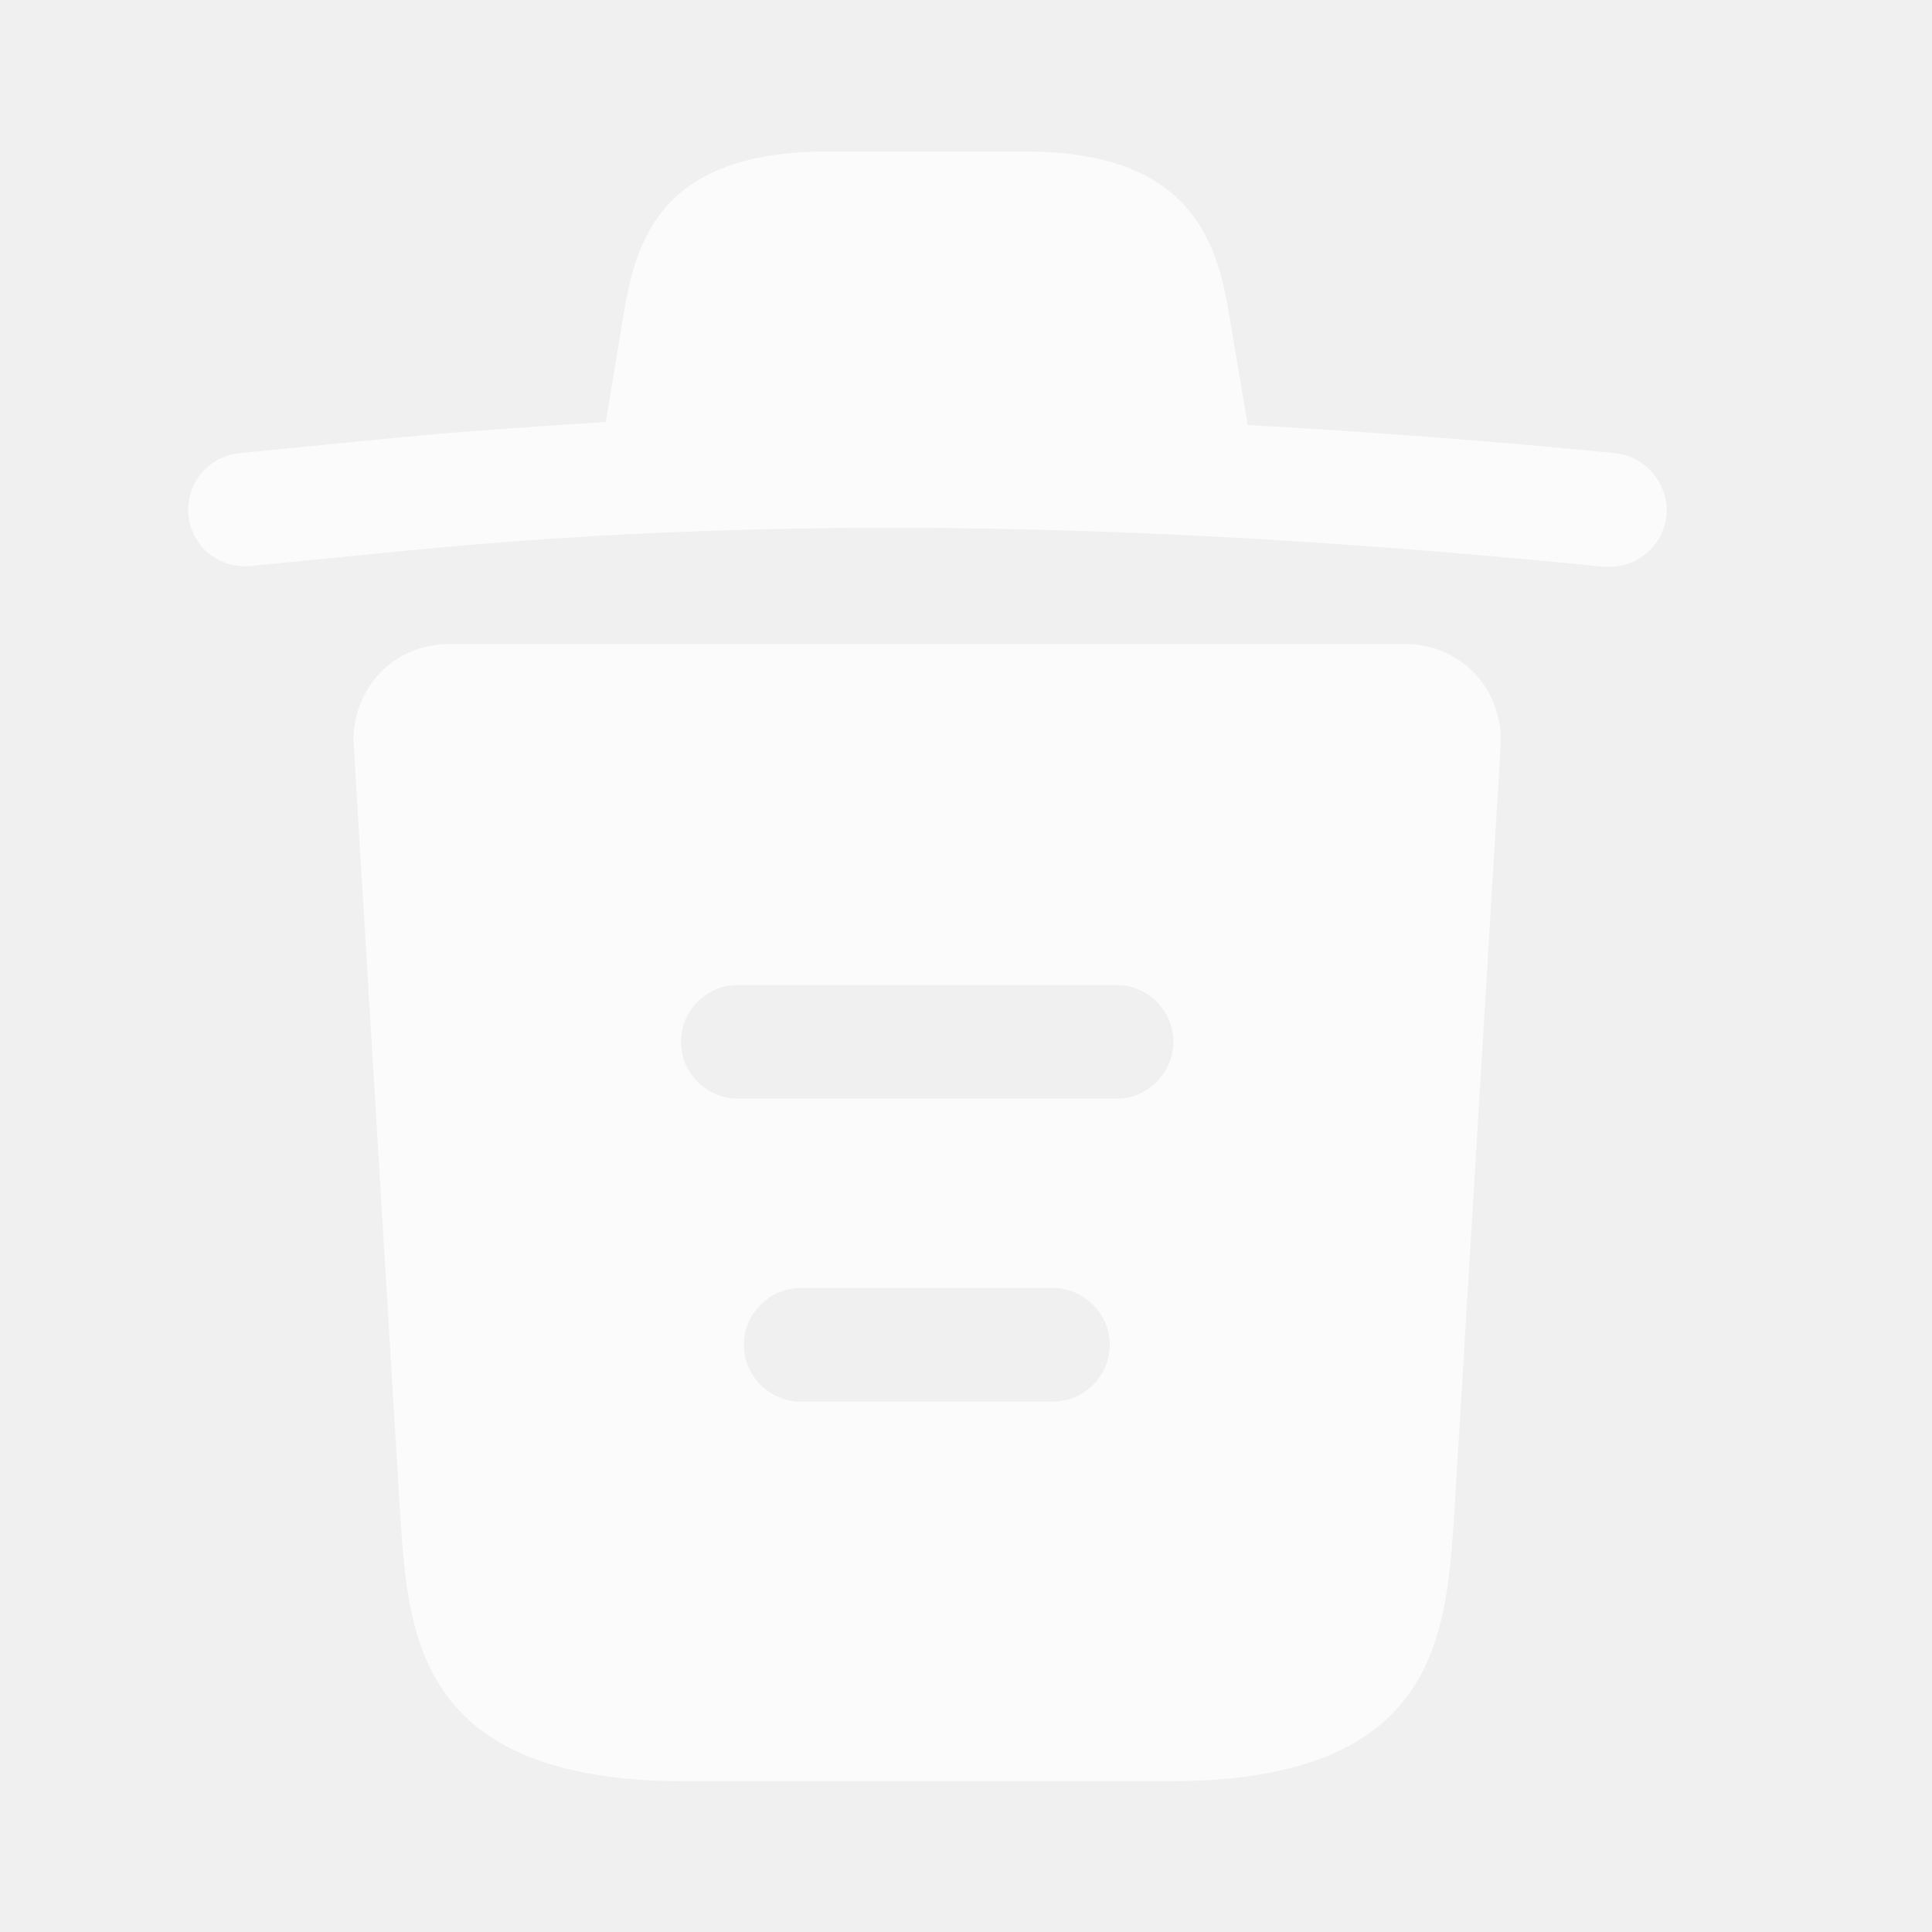
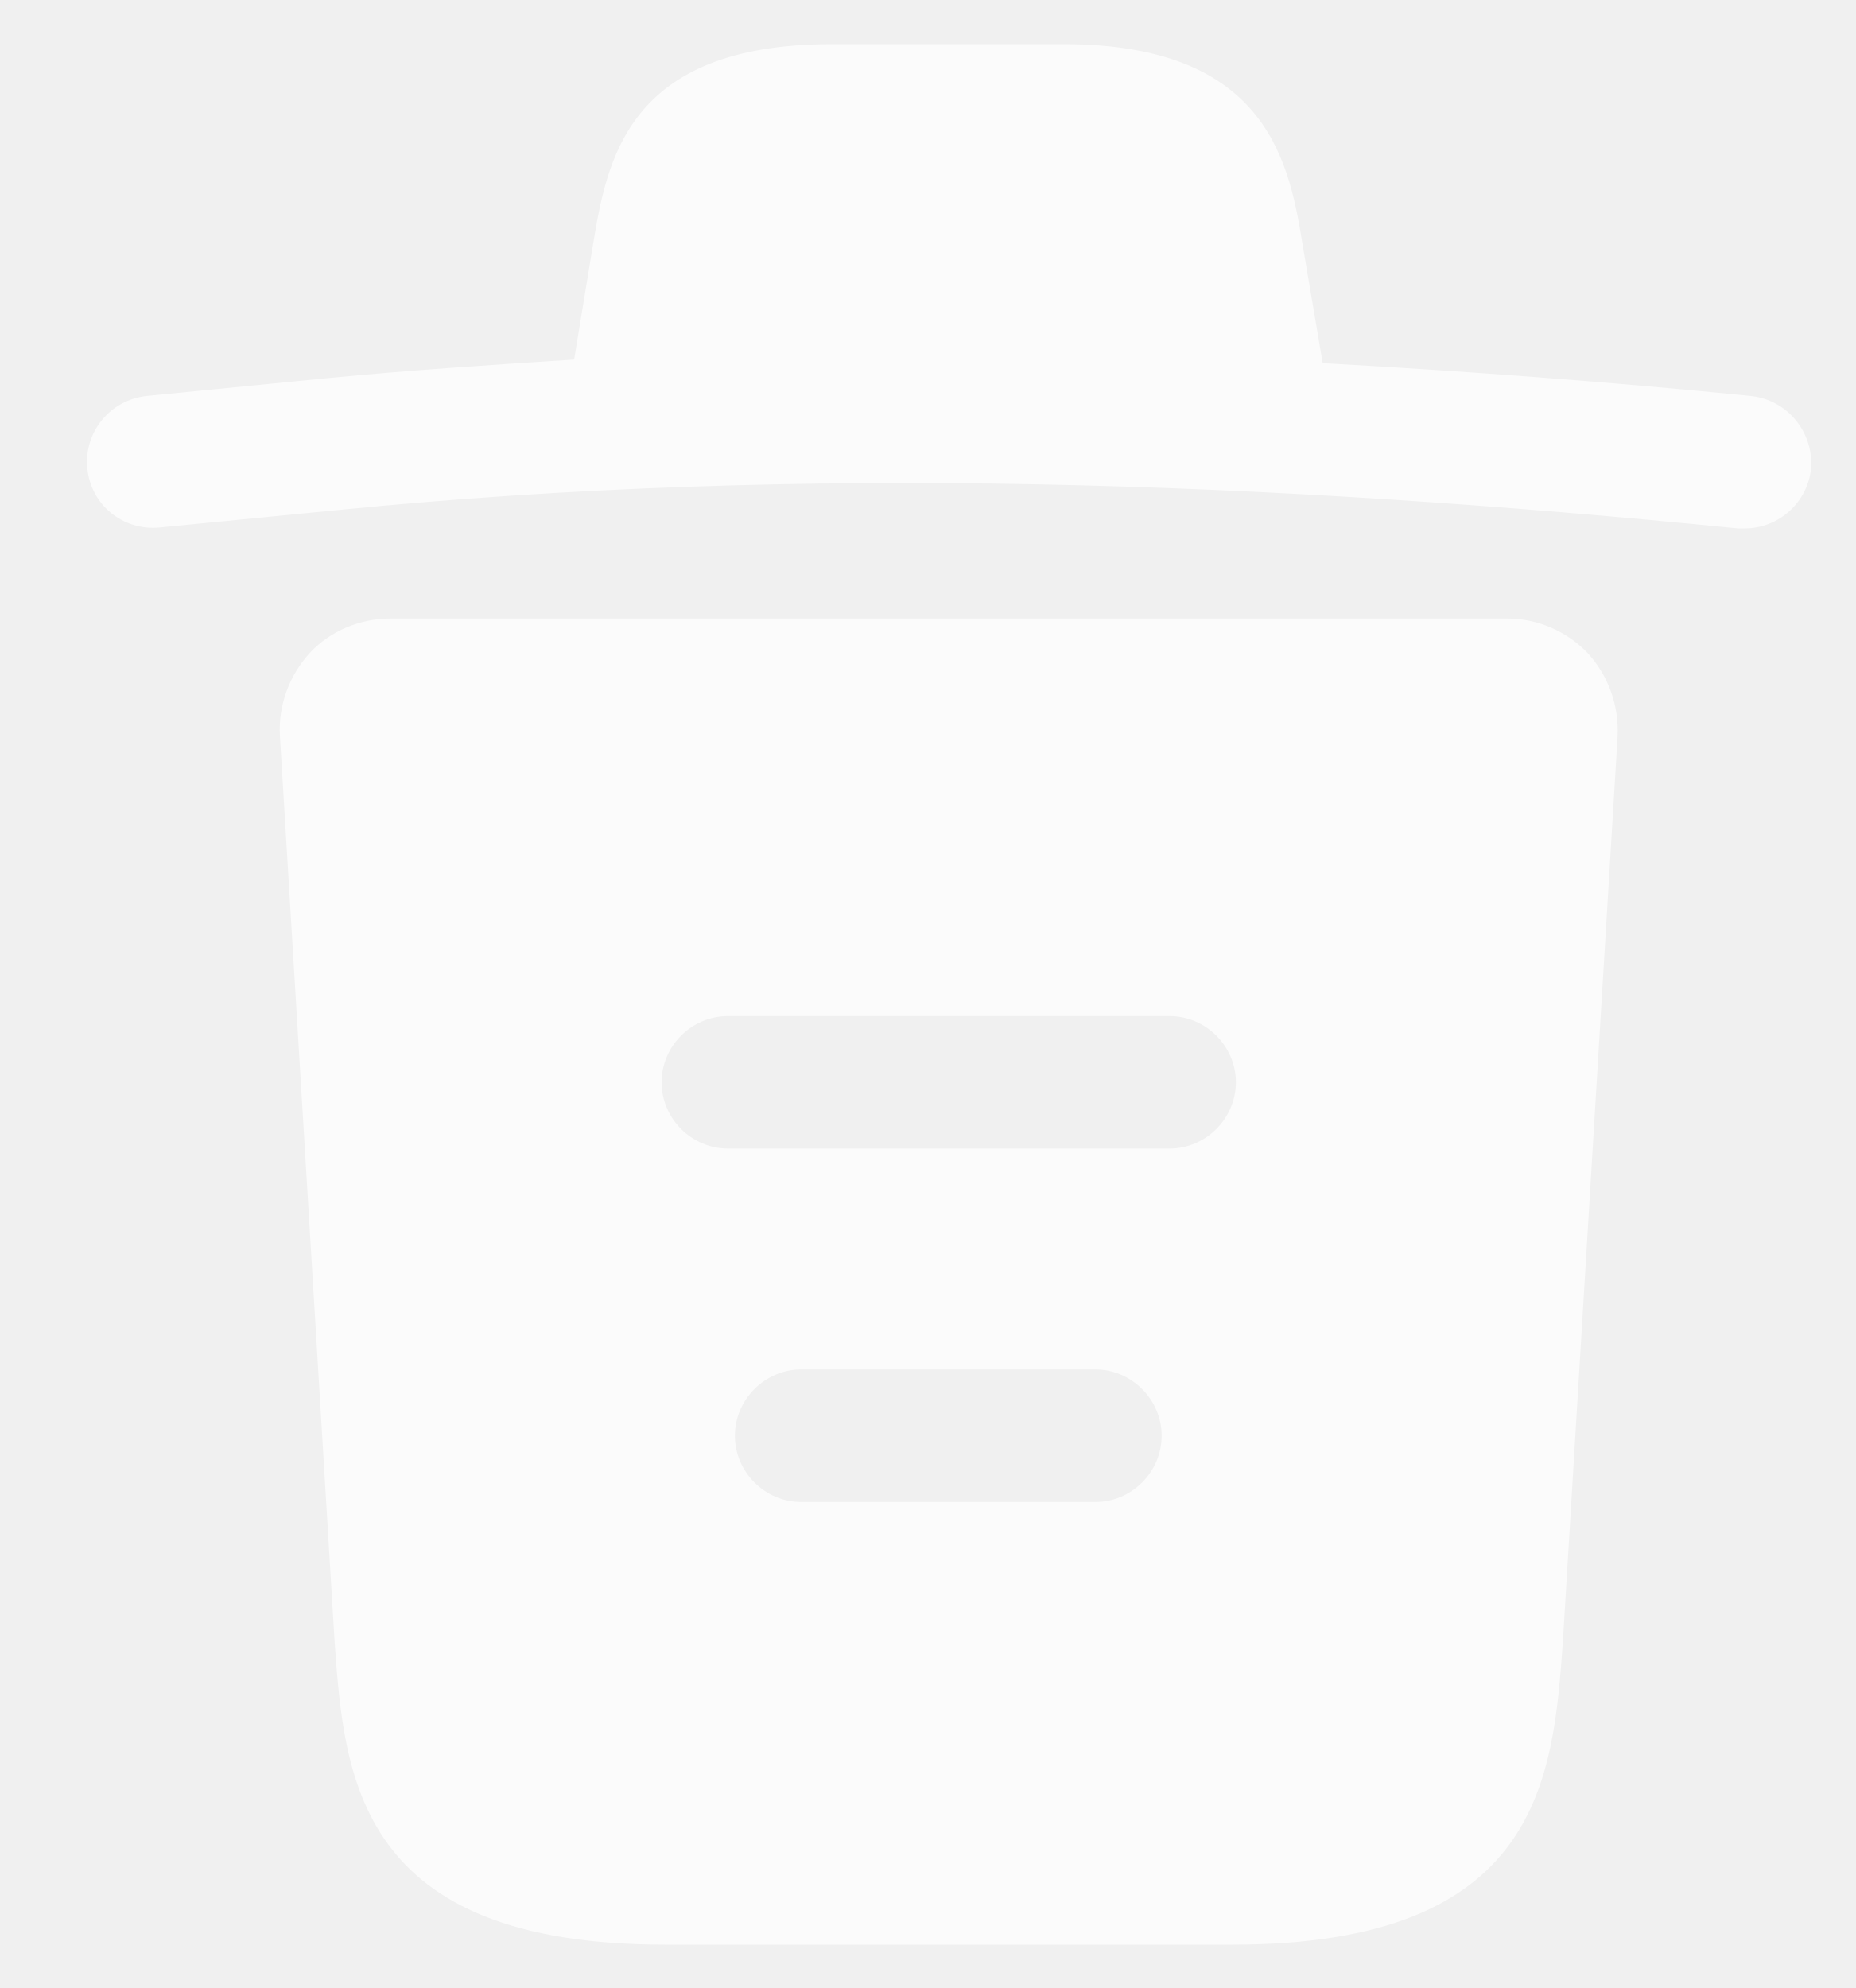
- <svg xmlns="http://www.w3.org/2000/svg" width="17" height="17" viewBox="0 0 17 17" fill="none">
-   <path d="M14.205 3.987C13.132 3.88 12.058 3.8 10.978 3.74V3.733L10.832 2.867C10.732 2.253 10.585 1.333 9.025 1.333H7.278C5.725 1.333 5.578 2.213 5.471 2.86L5.331 3.713C4.711 3.753 4.091 3.793 3.471 3.853L2.111 3.987C1.831 4.013 1.631 4.26 1.658 4.533C1.685 4.807 1.925 5.007 2.205 4.98L3.565 4.847C7.058 4.5 10.578 4.633 14.111 4.987C14.132 4.987 14.145 4.987 14.165 4.987C14.418 4.987 14.638 4.793 14.665 4.533C14.685 4.26 14.485 4.013 14.205 3.987Z" fill="white" fill-opacity="0.72" />
-   <path d="M12.978 5.927C12.818 5.76 12.598 5.667 12.372 5.667H3.945C3.718 5.667 3.492 5.76 3.338 5.927C3.185 6.093 3.098 6.32 3.112 6.553L3.525 13.393C3.598 14.407 3.692 15.673 6.018 15.673H10.298C12.625 15.673 12.718 14.413 12.792 13.393L13.205 6.56C13.218 6.32 13.132 6.093 12.978 5.927ZM9.265 12.333H7.045C6.772 12.333 6.545 12.107 6.545 11.833C6.545 11.56 6.772 11.333 7.045 11.333H9.265C9.538 11.333 9.765 11.56 9.765 11.833C9.765 12.107 9.538 12.333 9.265 12.333ZM9.825 9.667H6.492C6.218 9.667 5.992 9.44 5.992 9.167C5.992 8.893 6.218 8.667 6.492 8.667H9.825C10.098 8.667 10.325 8.893 10.325 9.167C10.325 9.44 10.098 9.667 9.825 9.667Z" fill="white" fill-opacity="0.72" />
+ <svg xmlns="http://www.w3.org/2000/svg" width="14" height="15" viewBox="0 0 14 15" fill="none">
+   <path d="M13.205 2.987C12.132 2.88 11.059 2.8 9.979 2.74V2.733L9.832 1.867C9.732 1.254 9.585 0.333 8.025 0.333H6.279C4.725 0.333 4.579 1.214 4.472 1.86L4.332 2.713C3.712 2.753 3.092 2.793 2.472 2.853L1.112 2.987C0.832 3.014 0.632 3.26 0.659 3.534C0.685 3.807 0.925 4.007 1.205 3.98L2.565 3.847C6.059 3.5 9.579 3.634 13.112 3.987C13.132 3.987 13.145 3.987 13.165 3.987C13.419 3.987 13.639 3.793 13.665 3.534C13.685 3.26 13.485 3.014 13.205 2.987Z" fill="white" fill-opacity="0.72" />
+   <path d="M11.978 4.926C11.818 4.76 11.598 4.667 11.372 4.667H2.945C2.718 4.667 2.492 4.76 2.338 4.926C2.185 5.093 2.098 5.32 2.112 5.553L2.525 12.393C2.598 13.406 2.692 14.673 5.018 14.673H9.298C11.625 14.673 11.718 13.413 11.792 12.393L12.205 5.56C12.218 5.32 12.132 5.093 11.978 4.926ZM8.265 11.333H6.045C5.772 11.333 5.545 11.107 5.545 10.833C5.545 10.56 5.772 10.333 6.045 10.333H8.265C8.538 10.333 8.765 10.56 8.765 10.833C8.765 11.107 8.538 11.333 8.265 11.333ZM8.825 8.666H5.492C5.218 8.666 4.992 8.44 4.992 8.166C4.992 7.893 5.218 7.667 5.492 7.667H8.825C9.098 7.667 9.325 7.893 9.325 8.166C9.325 8.44 9.098 8.666 8.825 8.666Z" fill="white" fill-opacity="0.72" />
</svg>
